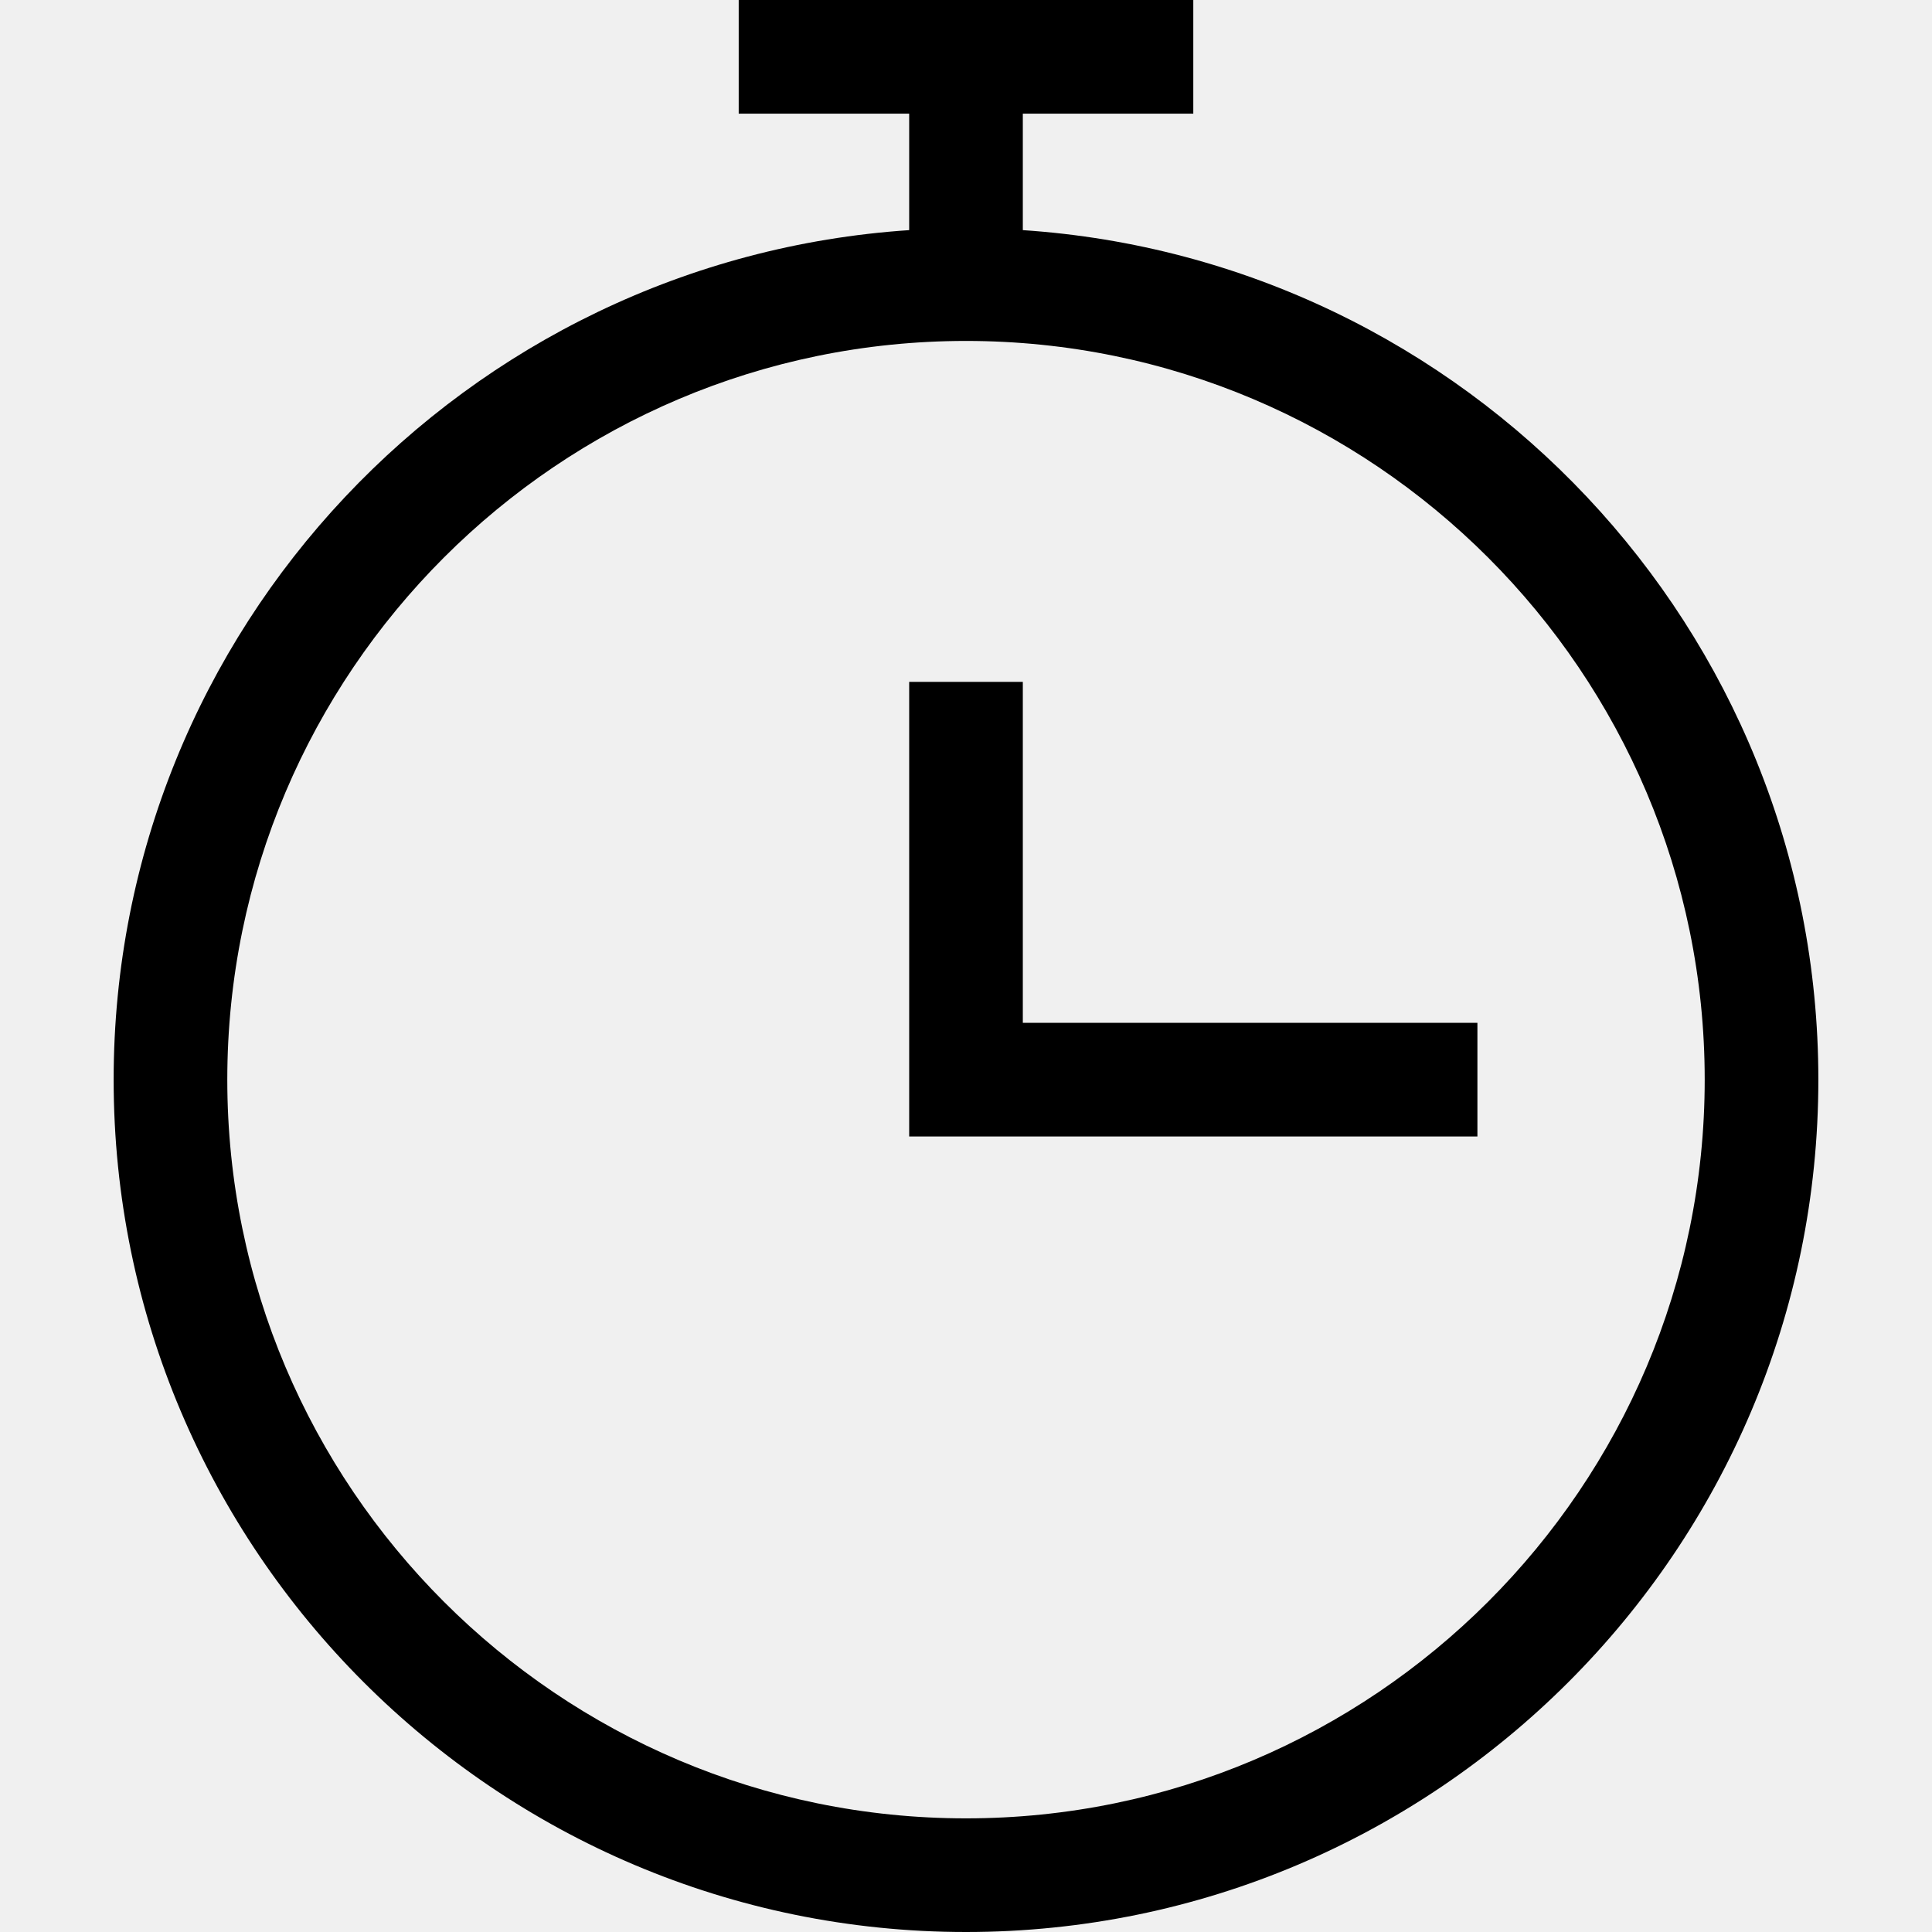
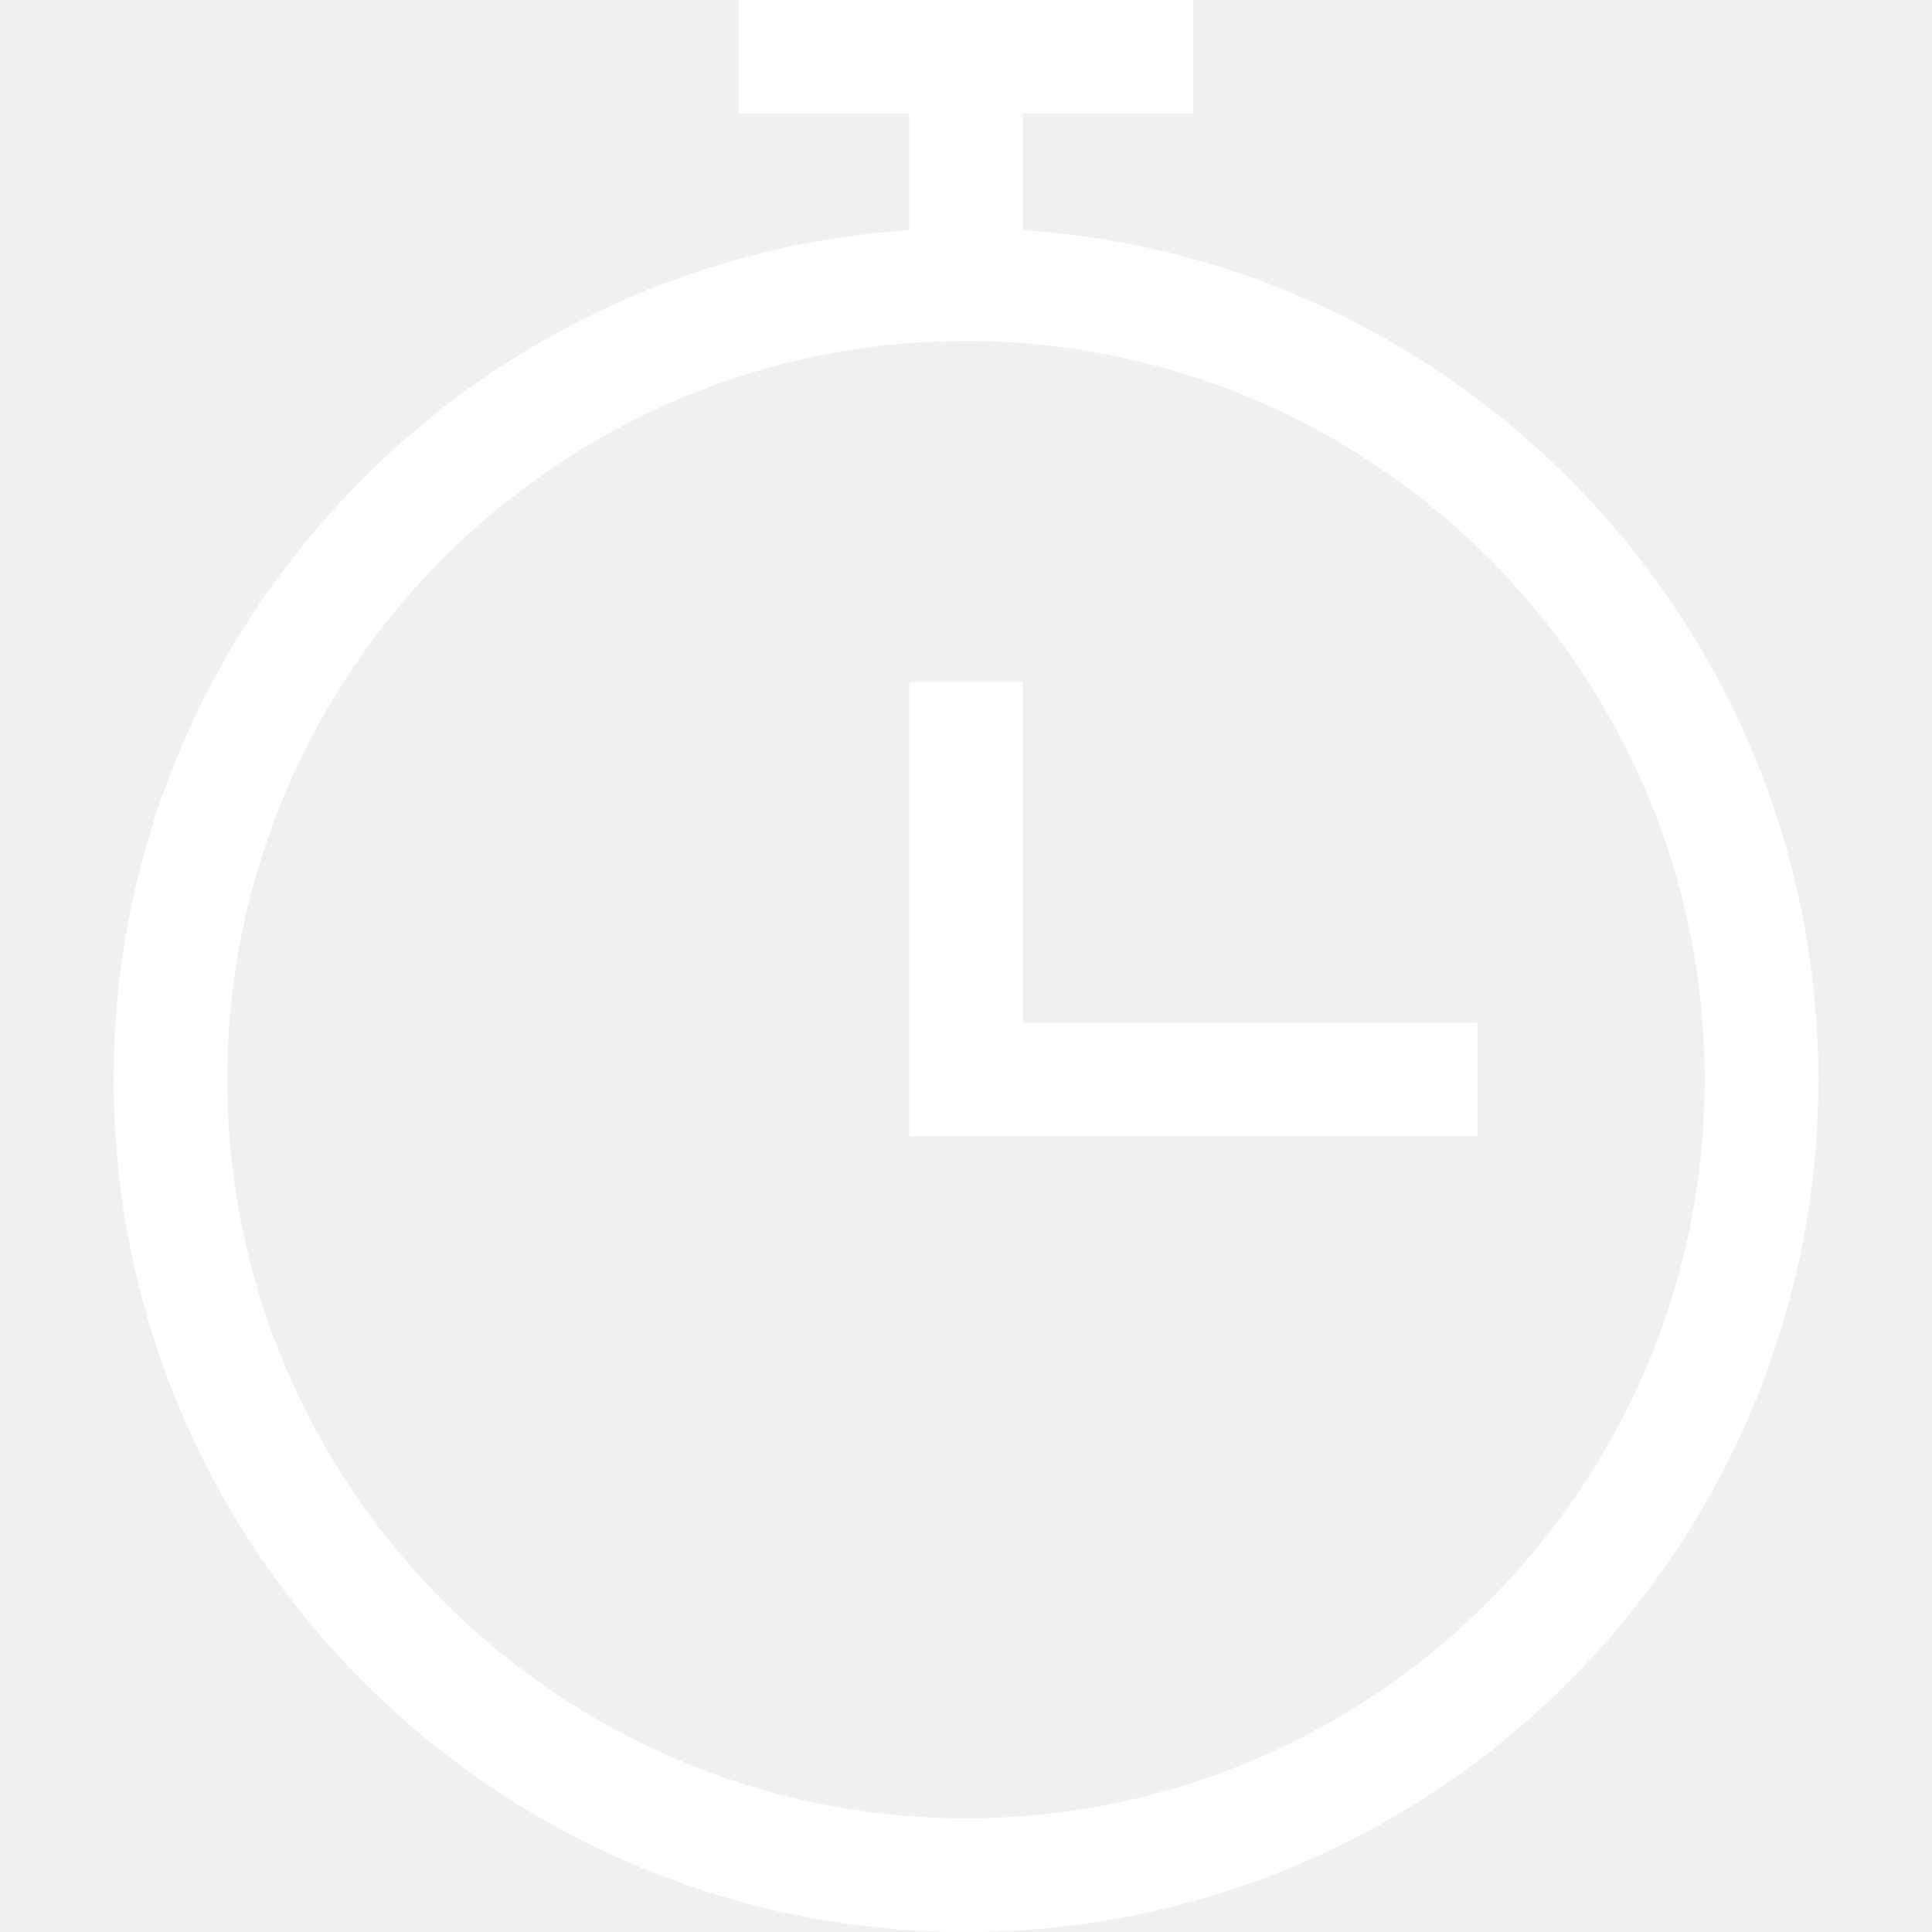
<svg xmlns="http://www.w3.org/2000/svg" width="800px" height="800px" viewBox="0 0 17 17" version="1.1">
-   <path d="M9 2.025v-1.025h1.5v-1h-4v1h1.5v1.025c-3.902 0.26-7 3.508-7 7.475 0 4.136 3.364 7.5 7.5 7.5s7.5-3.364 7.5-7.5c0-3.967-3.098-7.215-7-7.475zM8.5 16c-3.584 0-6.5-2.916-6.5-6.5s2.916-6.5 6.5-6.5 6.5 2.916 6.5 6.5-2.916 6.5-6.5 6.5zM9 9h4v1h-5v-4h1v3z" fill="#000000" />
+   <path d="M9 2.025v-1.025h1.5v-1h-4v1h1.5v1.025c-3.902 0.26-7 3.508-7 7.475 0 4.136 3.364 7.5 7.5 7.5s7.5-3.364 7.5-7.5c0-3.967-3.098-7.215-7-7.475zM8.5 16c-3.584 0-6.5-2.916-6.5-6.5s2.916-6.5 6.5-6.5 6.5 2.916 6.5 6.5-2.916 6.5-6.5 6.5zM9 9h4v1h-5v-4h1v3z" fill="#FFF" />
</svg>
